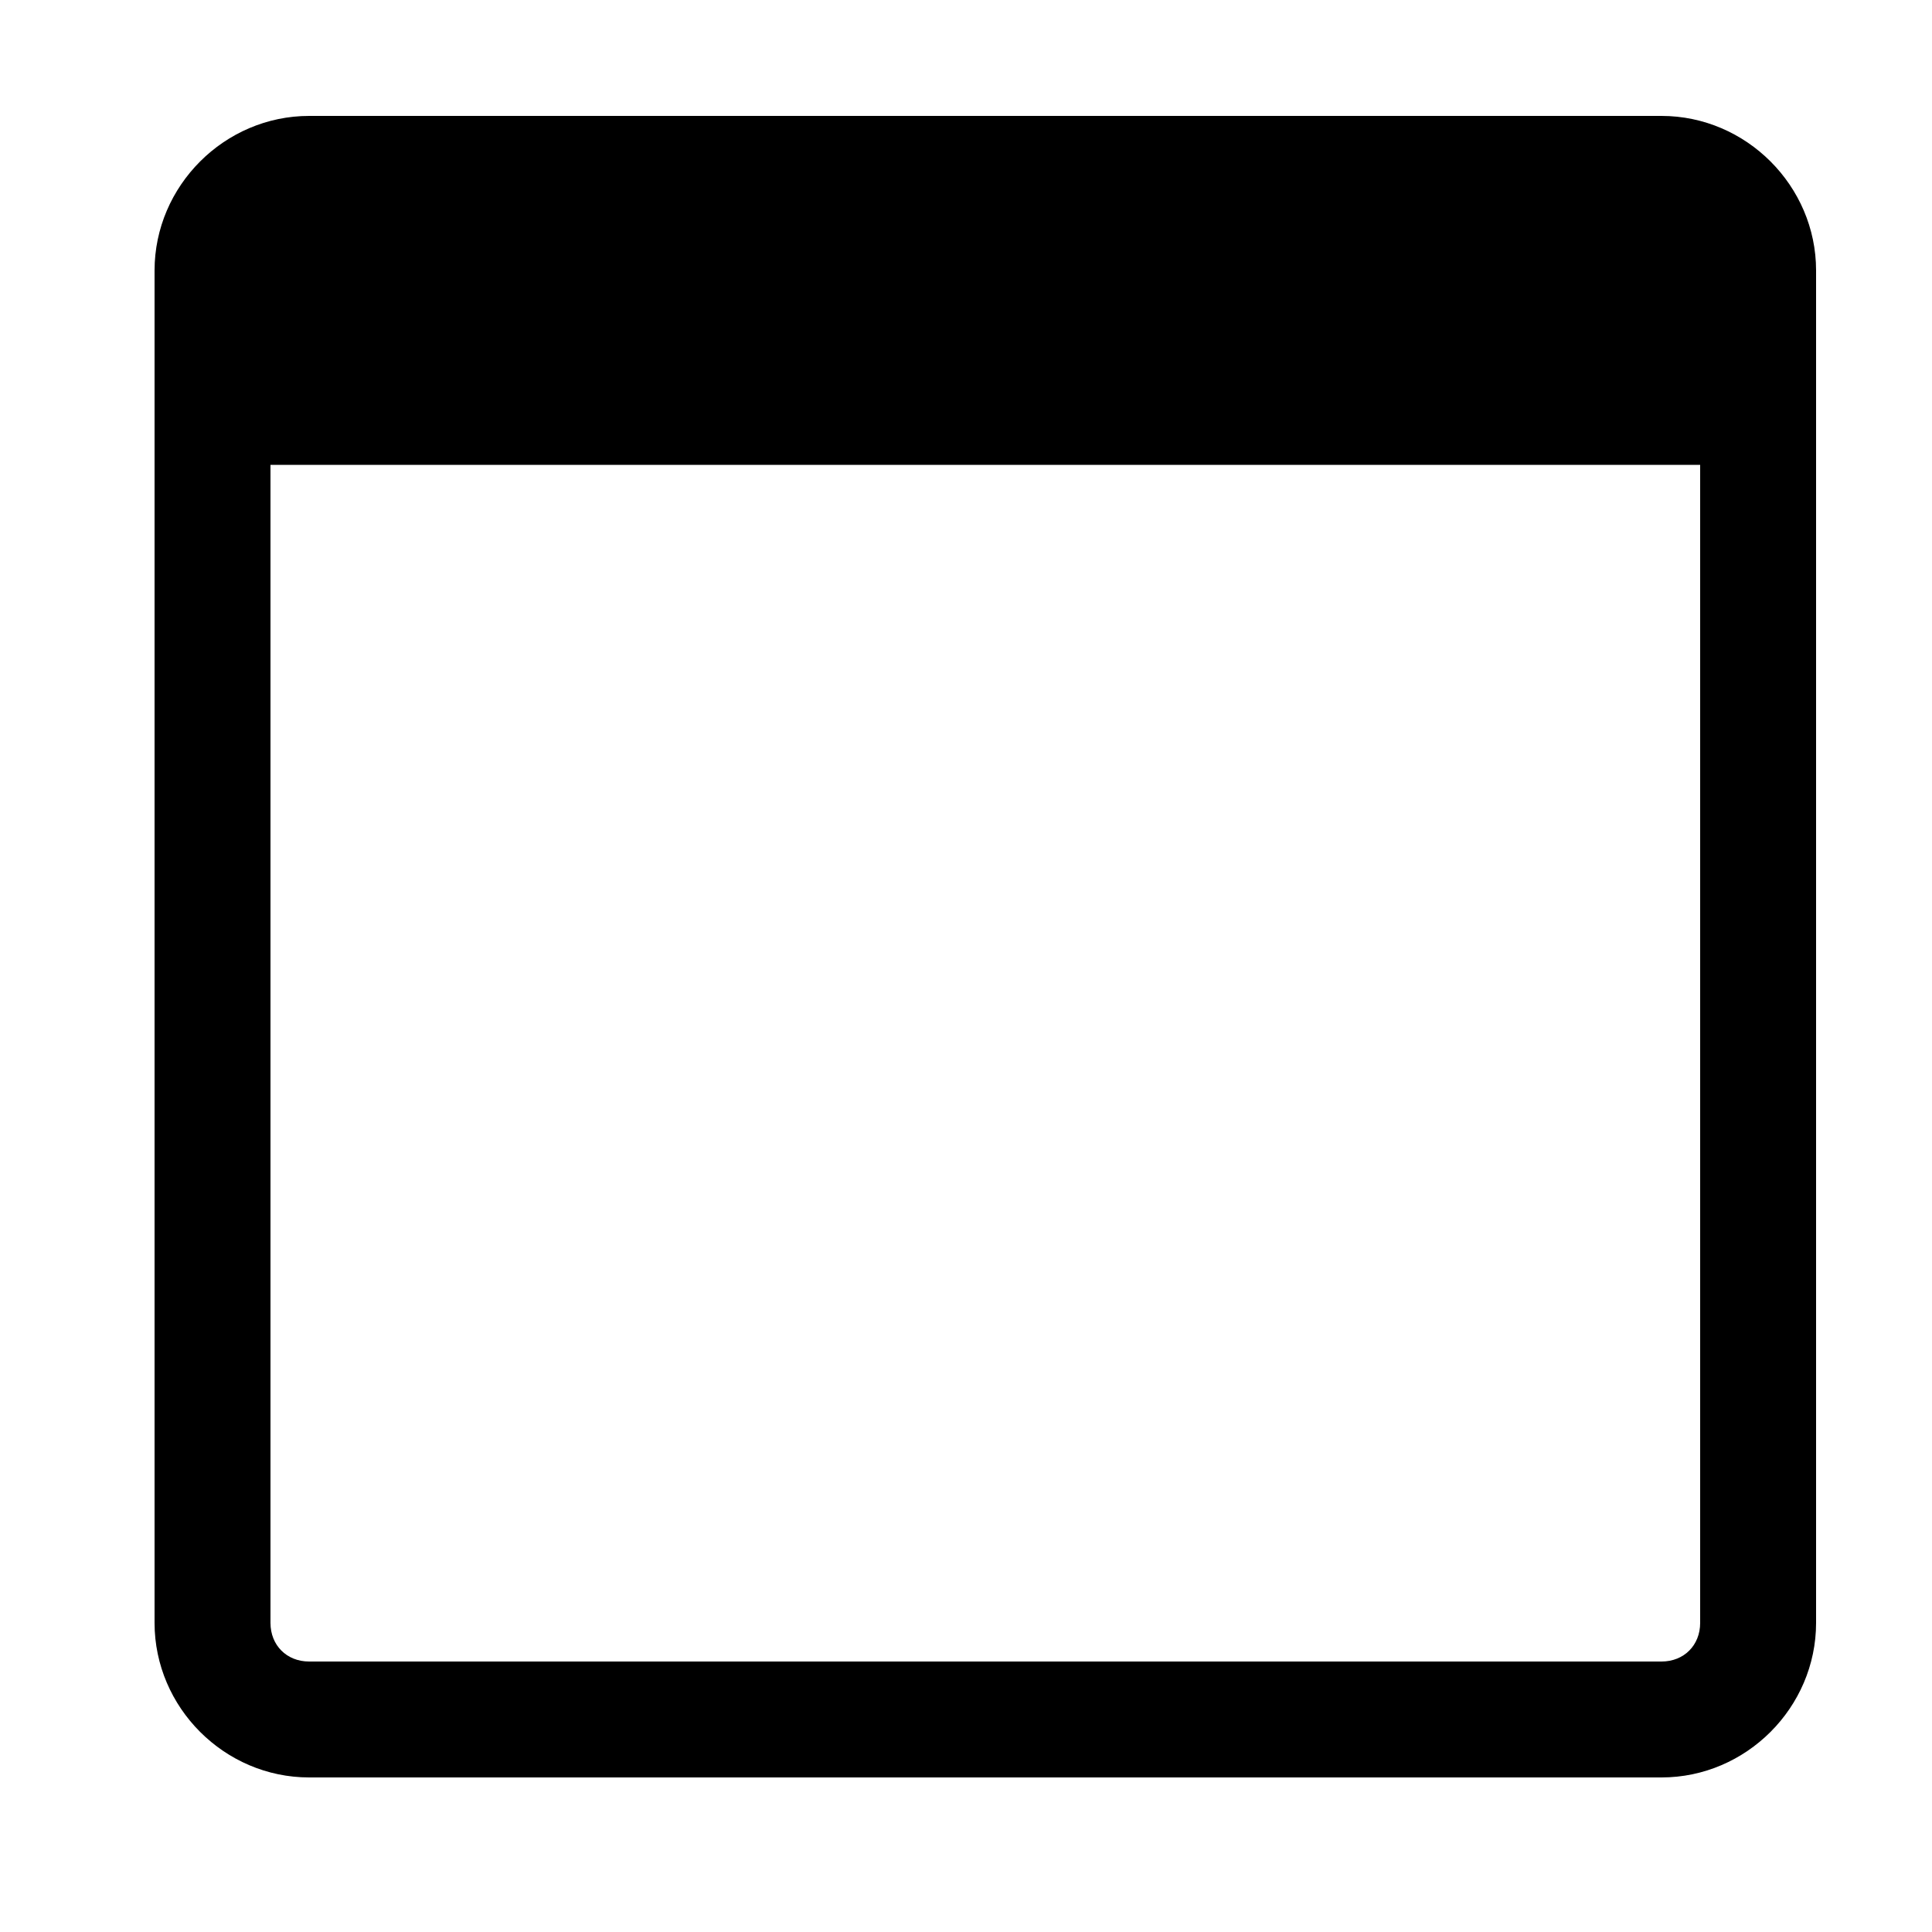
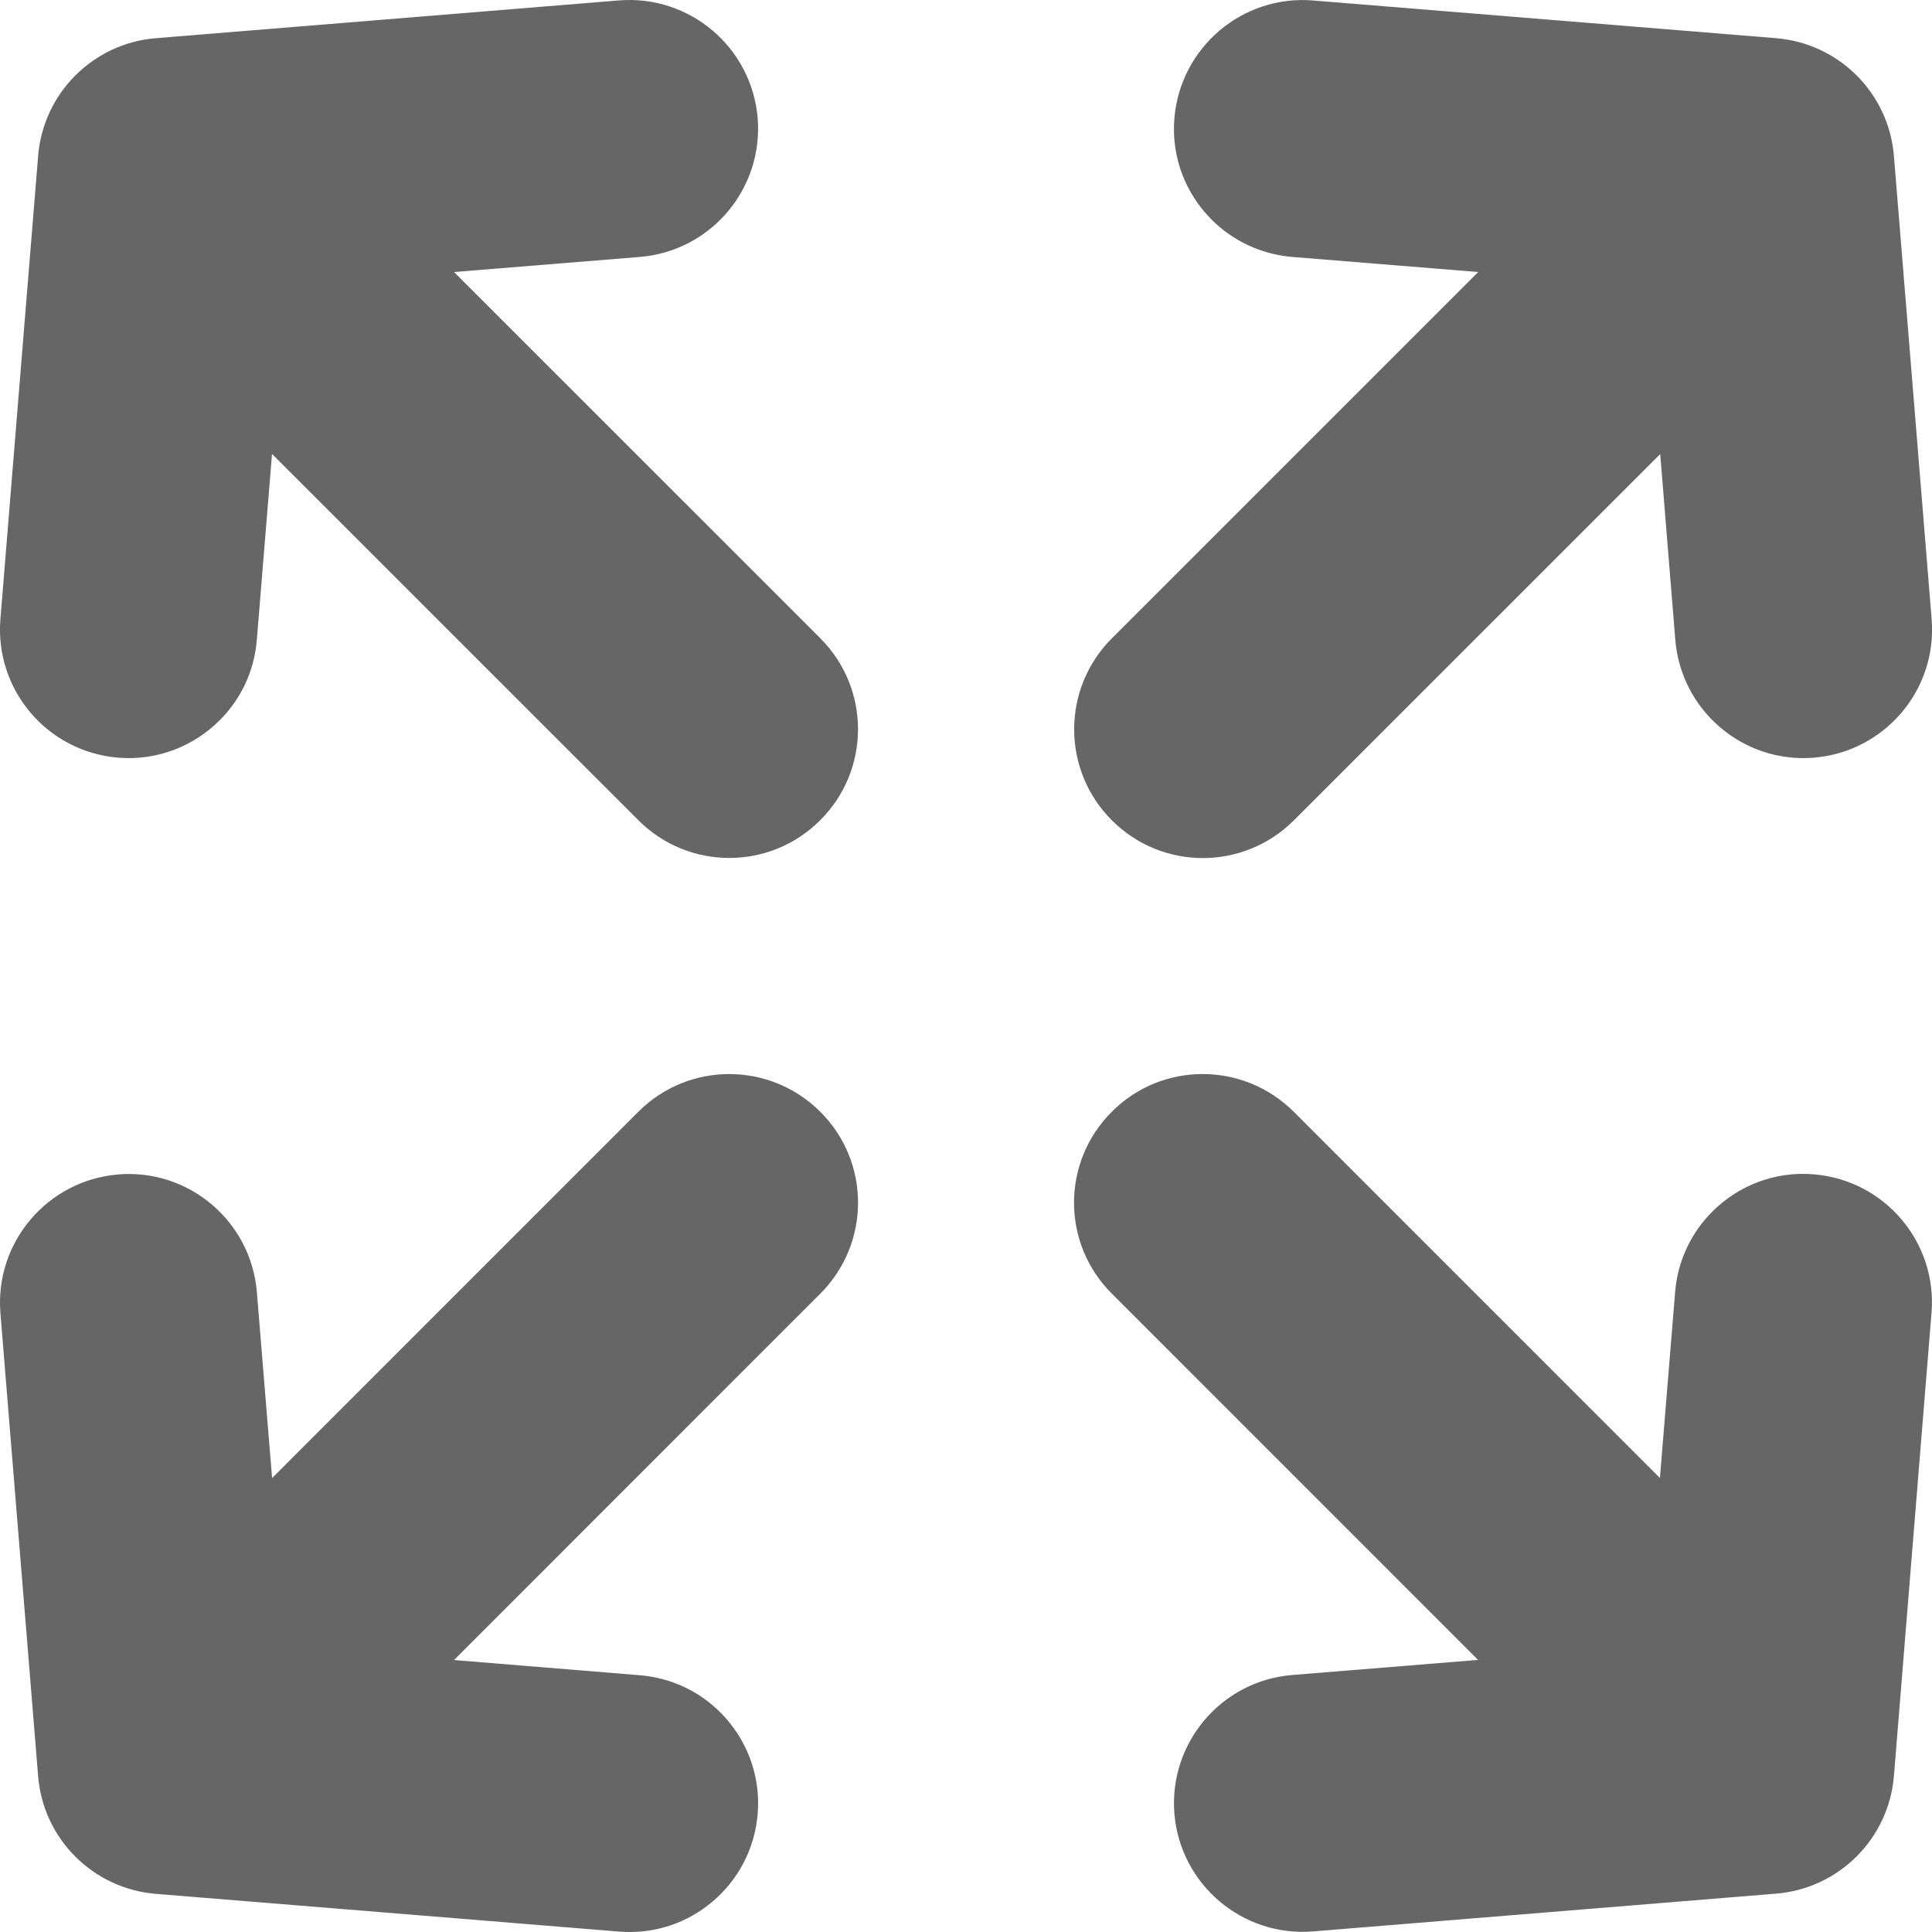
- <svg xmlns="http://www.w3.org/2000/svg" version="1.1" width="100" height="100" id="svg2">
-   <defs id="defs4" />
-   <g transform="translate(0,-952.3622)" id="layer1">
-     <path fill="#666666" d="M 16,6 C 11.62,6 8,9.62 8,14 l 0,70 c 0,4.38 3.62,8 8,8 l 70,0 c 4.38,0 8,-3.62 8,-8 L 94,14 C 94,9.62 90.38,6 86,6 L 16,6 z m -2,18.062 74,0 L 88,84 c 0,1.16 -0.84,2 -2,2 l -70,0 c -1.16,0 -2,-0.84 -2,-2 l 0,-59.938 z" transform="translate(0,952.3622)" id="rect2985" style="font-size:medium;font-style:normal;font-variant:normal;font-weight:normal;font-stretch:normal;text-indent:0;text-align:start;text-decoration:none;line-height:normal;letter-spacing:normal;word-spacing:normal;text-transform:none;direction:ltr;block-progression:tb;writing-mode:lr-tb;text-anchor:start;baseline-shift:baseline;color:#000000;fill:#000000;fill-opacity:1;stroke:none;stroke-width:6;marker:none;visibility:visible;display:inline;overflow:visible;enable-background:accumulate;font-family:Sans;-inkscape-font-specification:Sans" />
+ <svg xmlns="http://www.w3.org/2000/svg" version="1.1" id="Capa_1" x="0px" y="0px" width="32.529px" height="32.529px" viewBox="0 0 32.529 32.529" style="enable-background:new 0 0 32.529 32.529;" xml:space="preserve">
+   <g>
+     <path fill="#666666" d="M18.72,13.811c-0.846-0.846-0.846-2.217,0-3.063l6.168-6.168l-3.131-0.254c-0.533-0.045-1.006-0.277-1.357-0.628   c-0.434-0.434-0.682-1.048-0.627-1.707c0.1-1.192,1.145-2.08,2.334-1.983l7.799,0.635c1.059,0.088,1.896,0.927,1.982,1.983   l0.635,7.797c0.098,1.191-0.791,2.236-1.982,2.334c-1.19,0.097-2.235-0.791-2.334-1.983l-0.254-3.129l-6.168,6.167   C20.937,14.659,19.565,14.659,18.72,13.811z M10.747,18.719l-6.166,6.167l-0.256-3.13c-0.098-1.192-1.143-2.08-2.334-1.982   c-1.193,0.099-2.08,1.144-1.984,2.333l0.635,7.8c0.086,1.056,0.927,1.895,1.984,1.98l7.797,0.635   c1.191,0.099,2.236-0.791,2.334-1.981c0.055-0.659-0.193-1.273-0.627-1.708c-0.352-0.353-0.822-0.582-1.355-0.627L7.644,27.95   l6.166-6.167c0.849-0.848,0.849-2.219,0.002-3.063C12.964,17.872,11.593,17.872,10.747,18.719z M30.538,19.772   c-0.66-0.055-1.273,0.193-1.707,0.627c-0.353,0.353-0.584,0.823-0.627,1.356l-0.256,3.13l-6.166-6.167   c-0.849-0.846-2.22-0.846-3.062,0c-0.849,0.846-0.849,2.218,0,3.063l6.166,6.167l-3.132,0.254c-1.19,0.098-2.077,1.144-1.981,2.335   c0.099,1.19,1.144,2.08,2.337,1.982l7.795-0.636c1.057-0.086,1.896-0.925,1.983-1.981l0.633-7.799   C32.619,20.915,31.731,19.869,30.538,19.772z M7.644,4.58l3.131-0.254c1.191-0.098,2.078-1.143,1.982-2.336   c-0.099-1.192-1.144-2.079-2.335-1.983L2.623,0.643C1.568,0.729,0.727,1.568,0.642,2.626l-0.635,7.797   c-0.097,1.192,0.79,2.236,1.983,2.334c0.657,0.054,1.272-0.193,1.707-0.628c0.353-0.351,0.584-0.821,0.627-1.355L4.58,7.643   l6.168,6.167c0.845,0.847,2.218,0.847,3.062,0c0.848-0.846,0.848-2.217,0.002-3.063L7.644,4.58z" />
  </g>
+   <g>
+ </g>
+   <g>
+ </g>
+   <g>
+ </g>
+   <g>
+ </g>
+   <g>
+ </g>
+   <g>
+ </g>
+   <g>
+ </g>
+   <g>
+ </g>
+   <g>
+ </g>
+   <g>
+ </g>
+   <g>
+ </g>
+   <g>
+ </g>
+   <g>
+ </g>
+   <g>
+ </g>
+   <g>
+ </g>
</svg>
